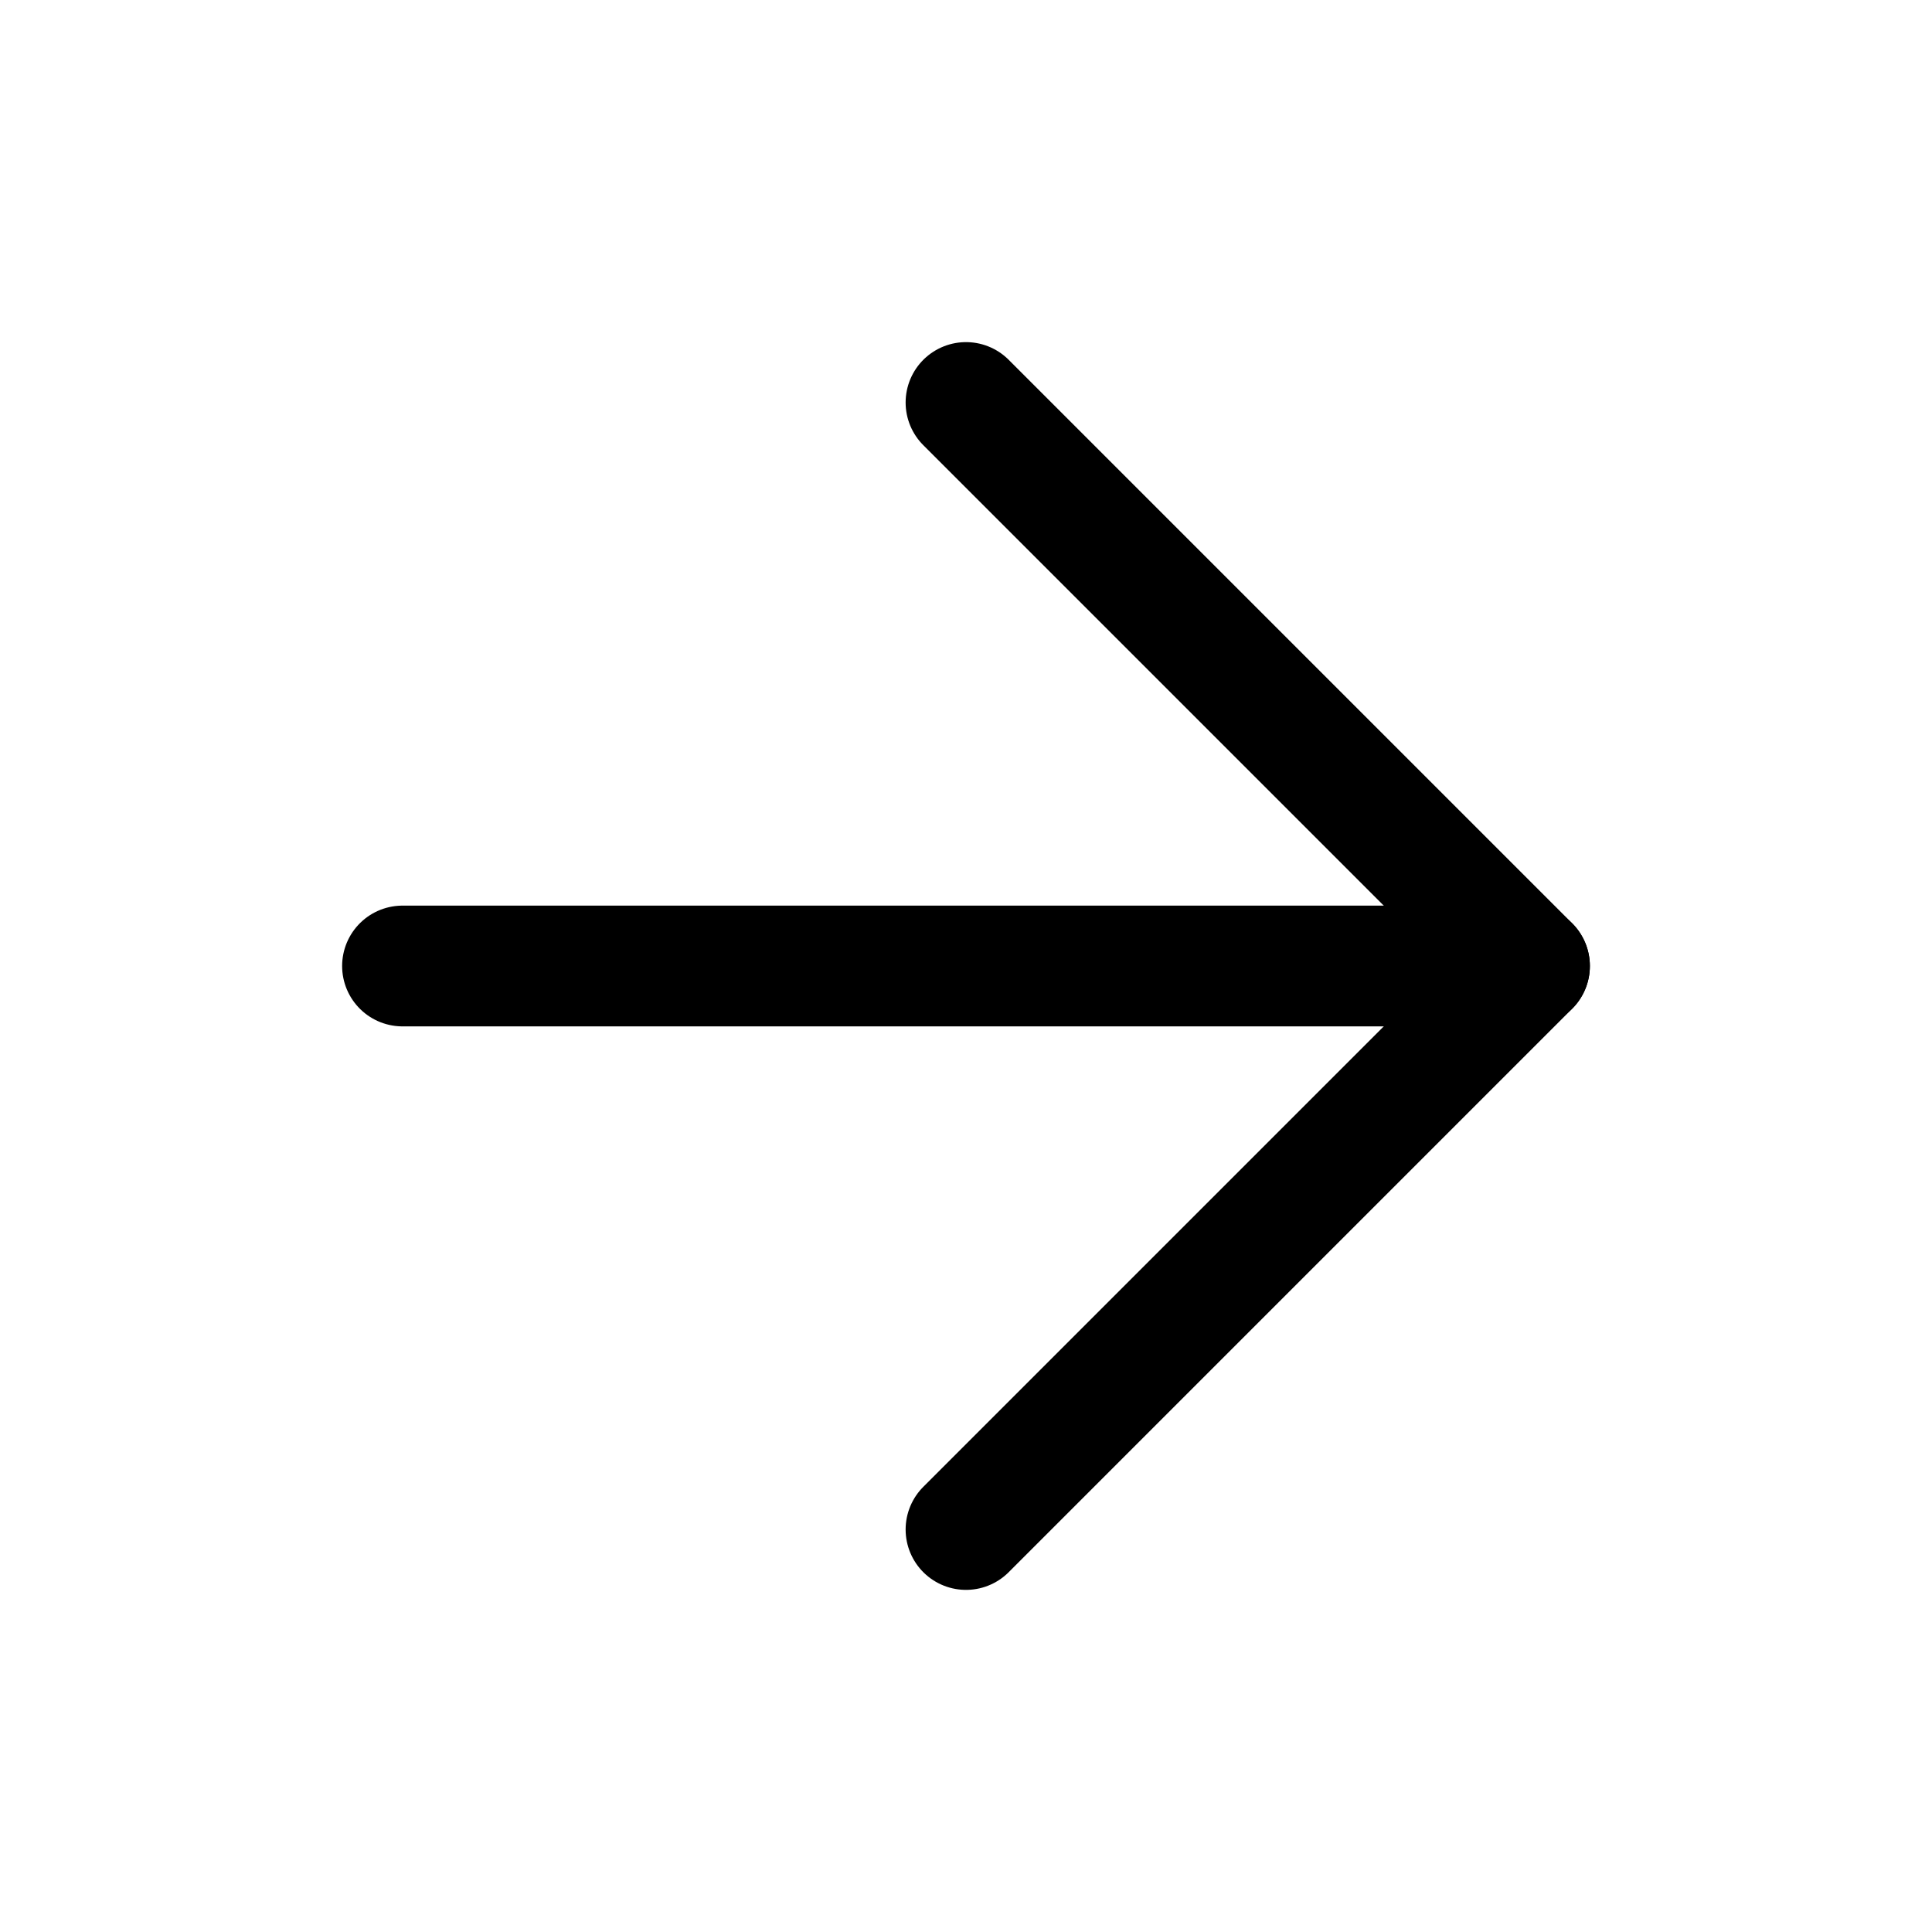
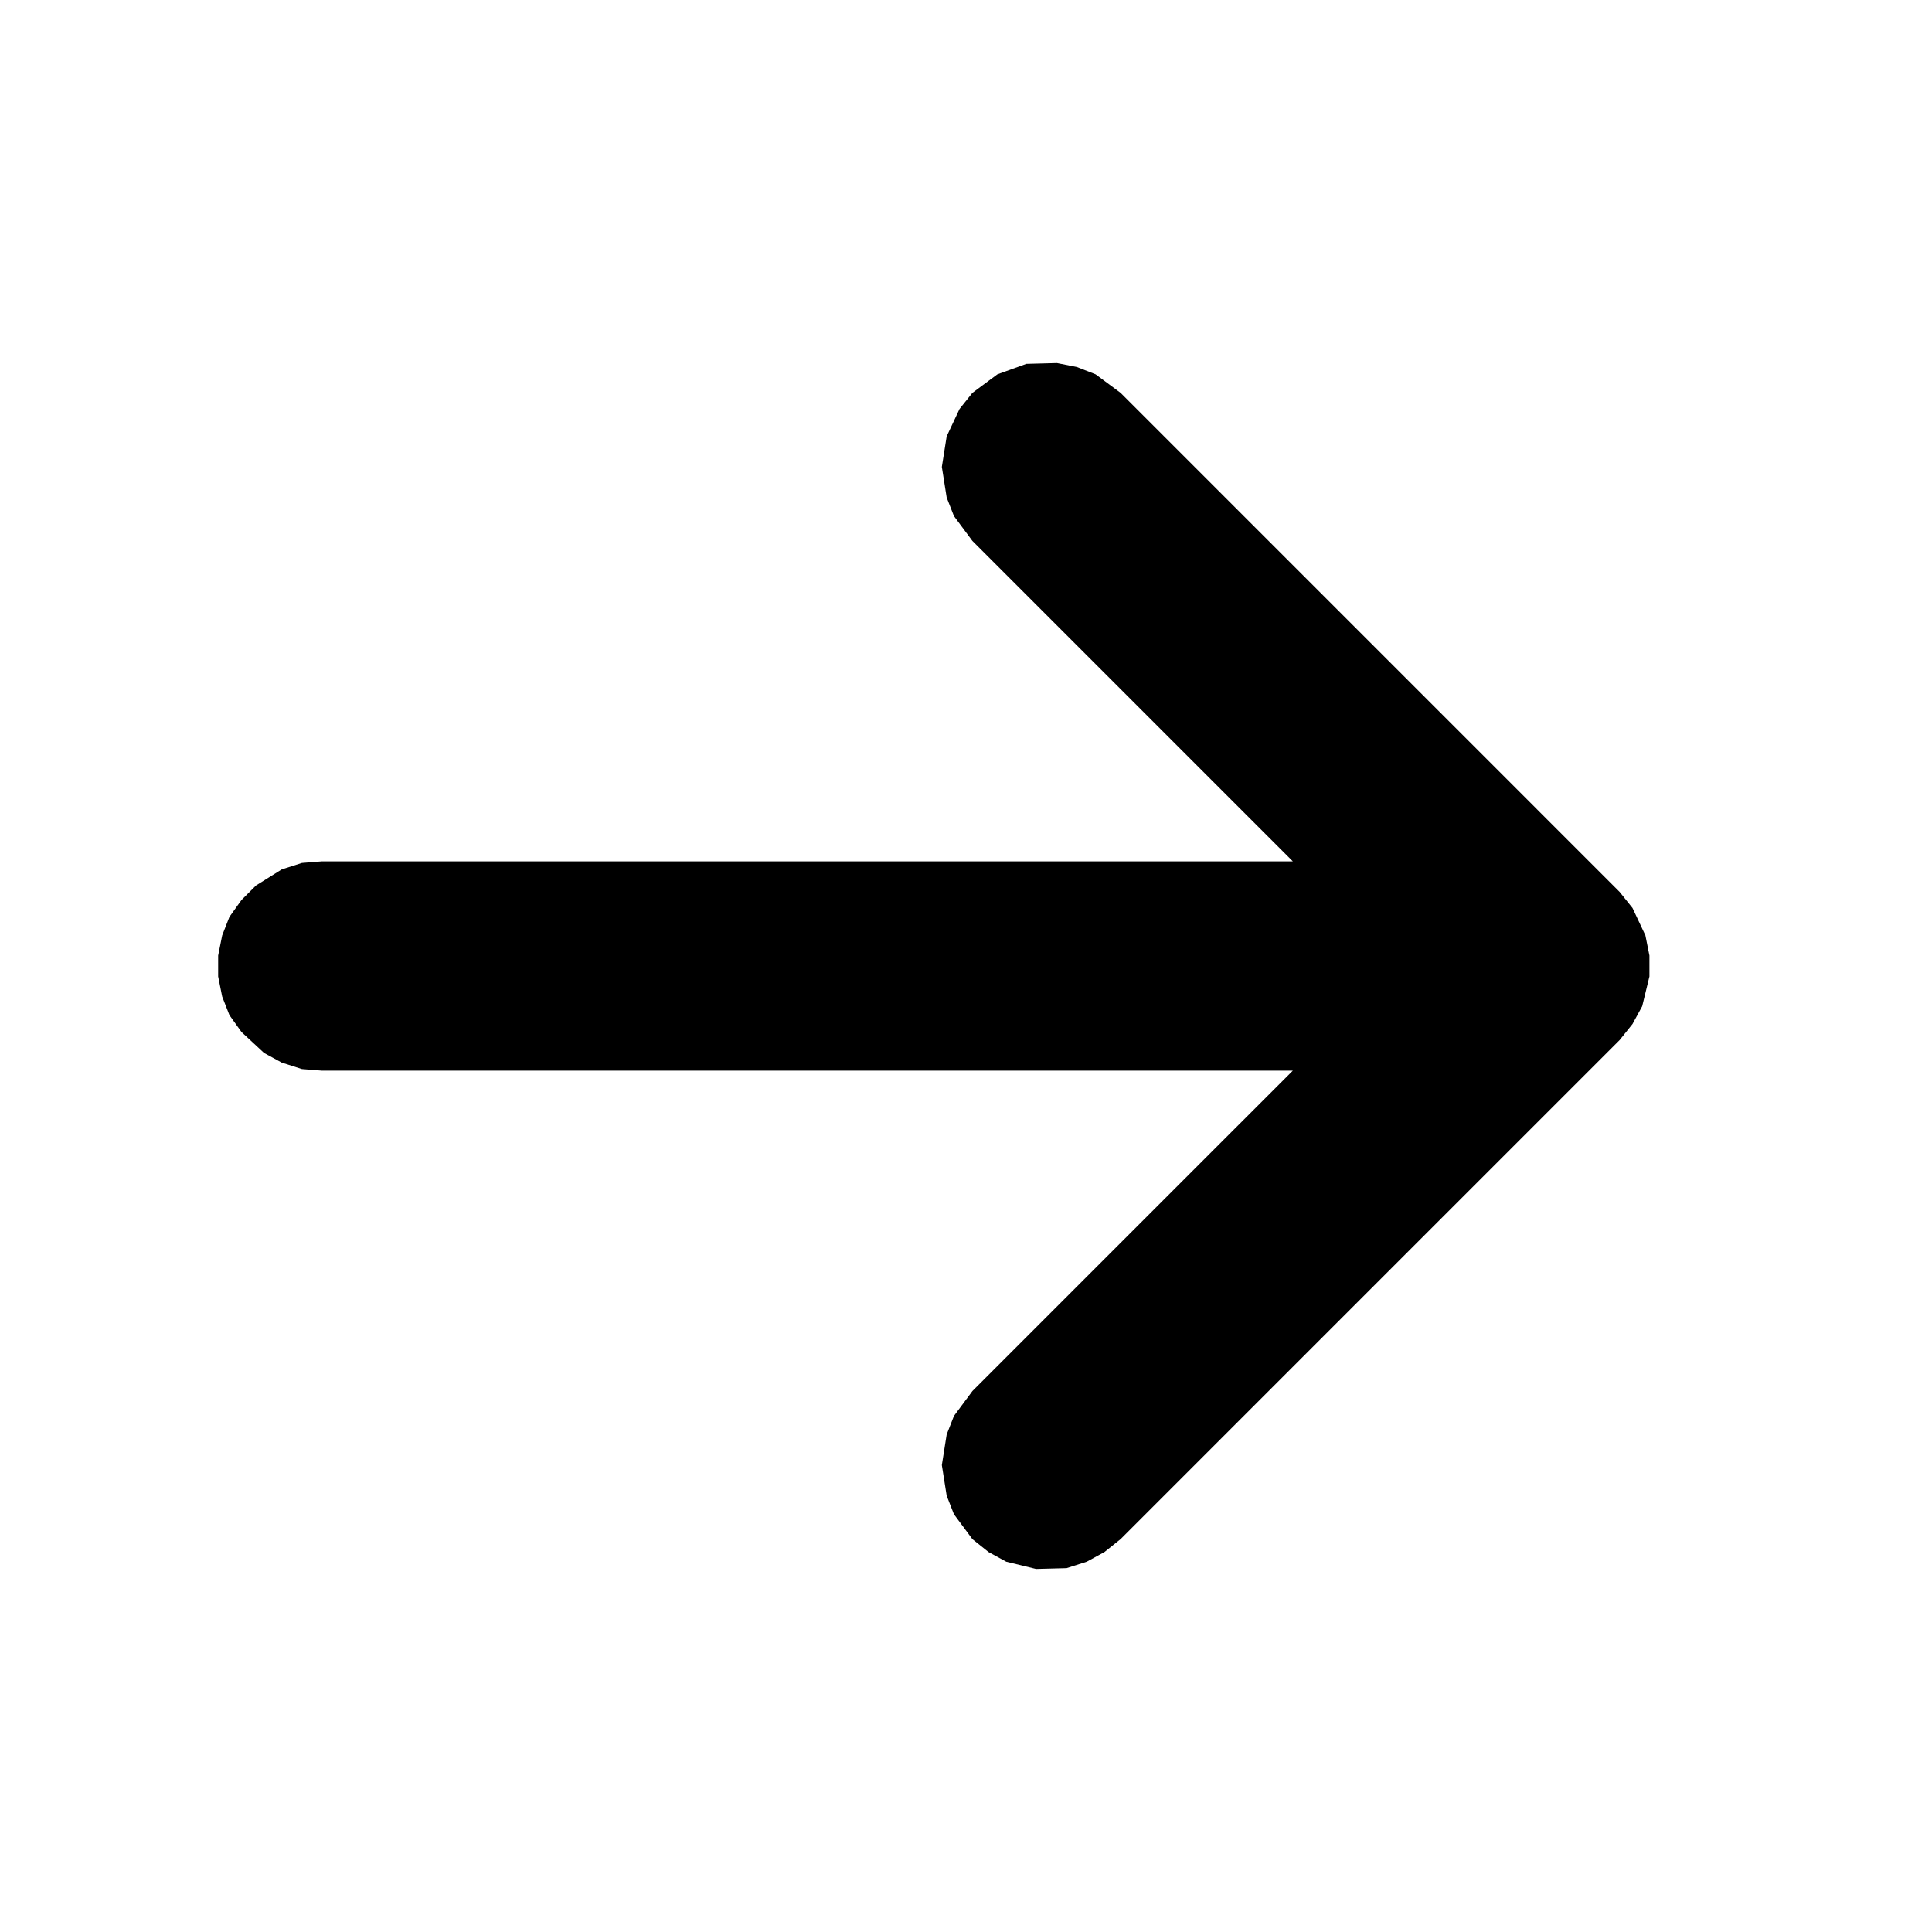
- <svg xmlns="http://www.w3.org/2000/svg" viewBox="0 0 24 24" fill="none" stroke="currentColor" stroke-width="1.5" stroke-linecap="round" stroke-linejoin="round">
-   <path d="M5 12h14" />
-   <path d="m12 5 7 7-7 7" />
+ <svg xmlns="http://www.w3.org/2000/svg" viewBox="0 0 24 24">
+   <path fill="currentColor" fill-rule="evenodd" d="M4 10.7L16.06 10.7L12.08 6.72L11.85 6.41L11.76 6.18L11.7 5.8L11.76 5.42L11.92 5.08L12.08 4.88L12.39 4.65L12.75 4.52L13.13 4.51L13.38 4.56L13.61 4.65L13.92 4.88L20.12 11.08L20.28 11.28L20.44 11.62L20.49 11.87L20.49 12.13L20.4 12.5L20.28 12.72L20.12 12.92L13.92 19.12L13.72 19.28L13.5 19.4L13.25 19.48L12.87 19.49L12.5 19.4L12.28 19.28L12.08 19.12L11.85 18.81L11.76 18.58L11.7 18.2L11.76 17.82L11.85 17.59L12.08 17.28L16.06 13.3L4 13.3L3.75 13.28L3.5 13.2L3.28 13.08L3 12.82L2.85 12.61L2.76 12.38L2.71 12.13L2.71 11.87L2.76 11.62L2.85 11.39L3 11.18L3.18 11L3.5 10.8L3.75 10.72Z" />
</svg>
